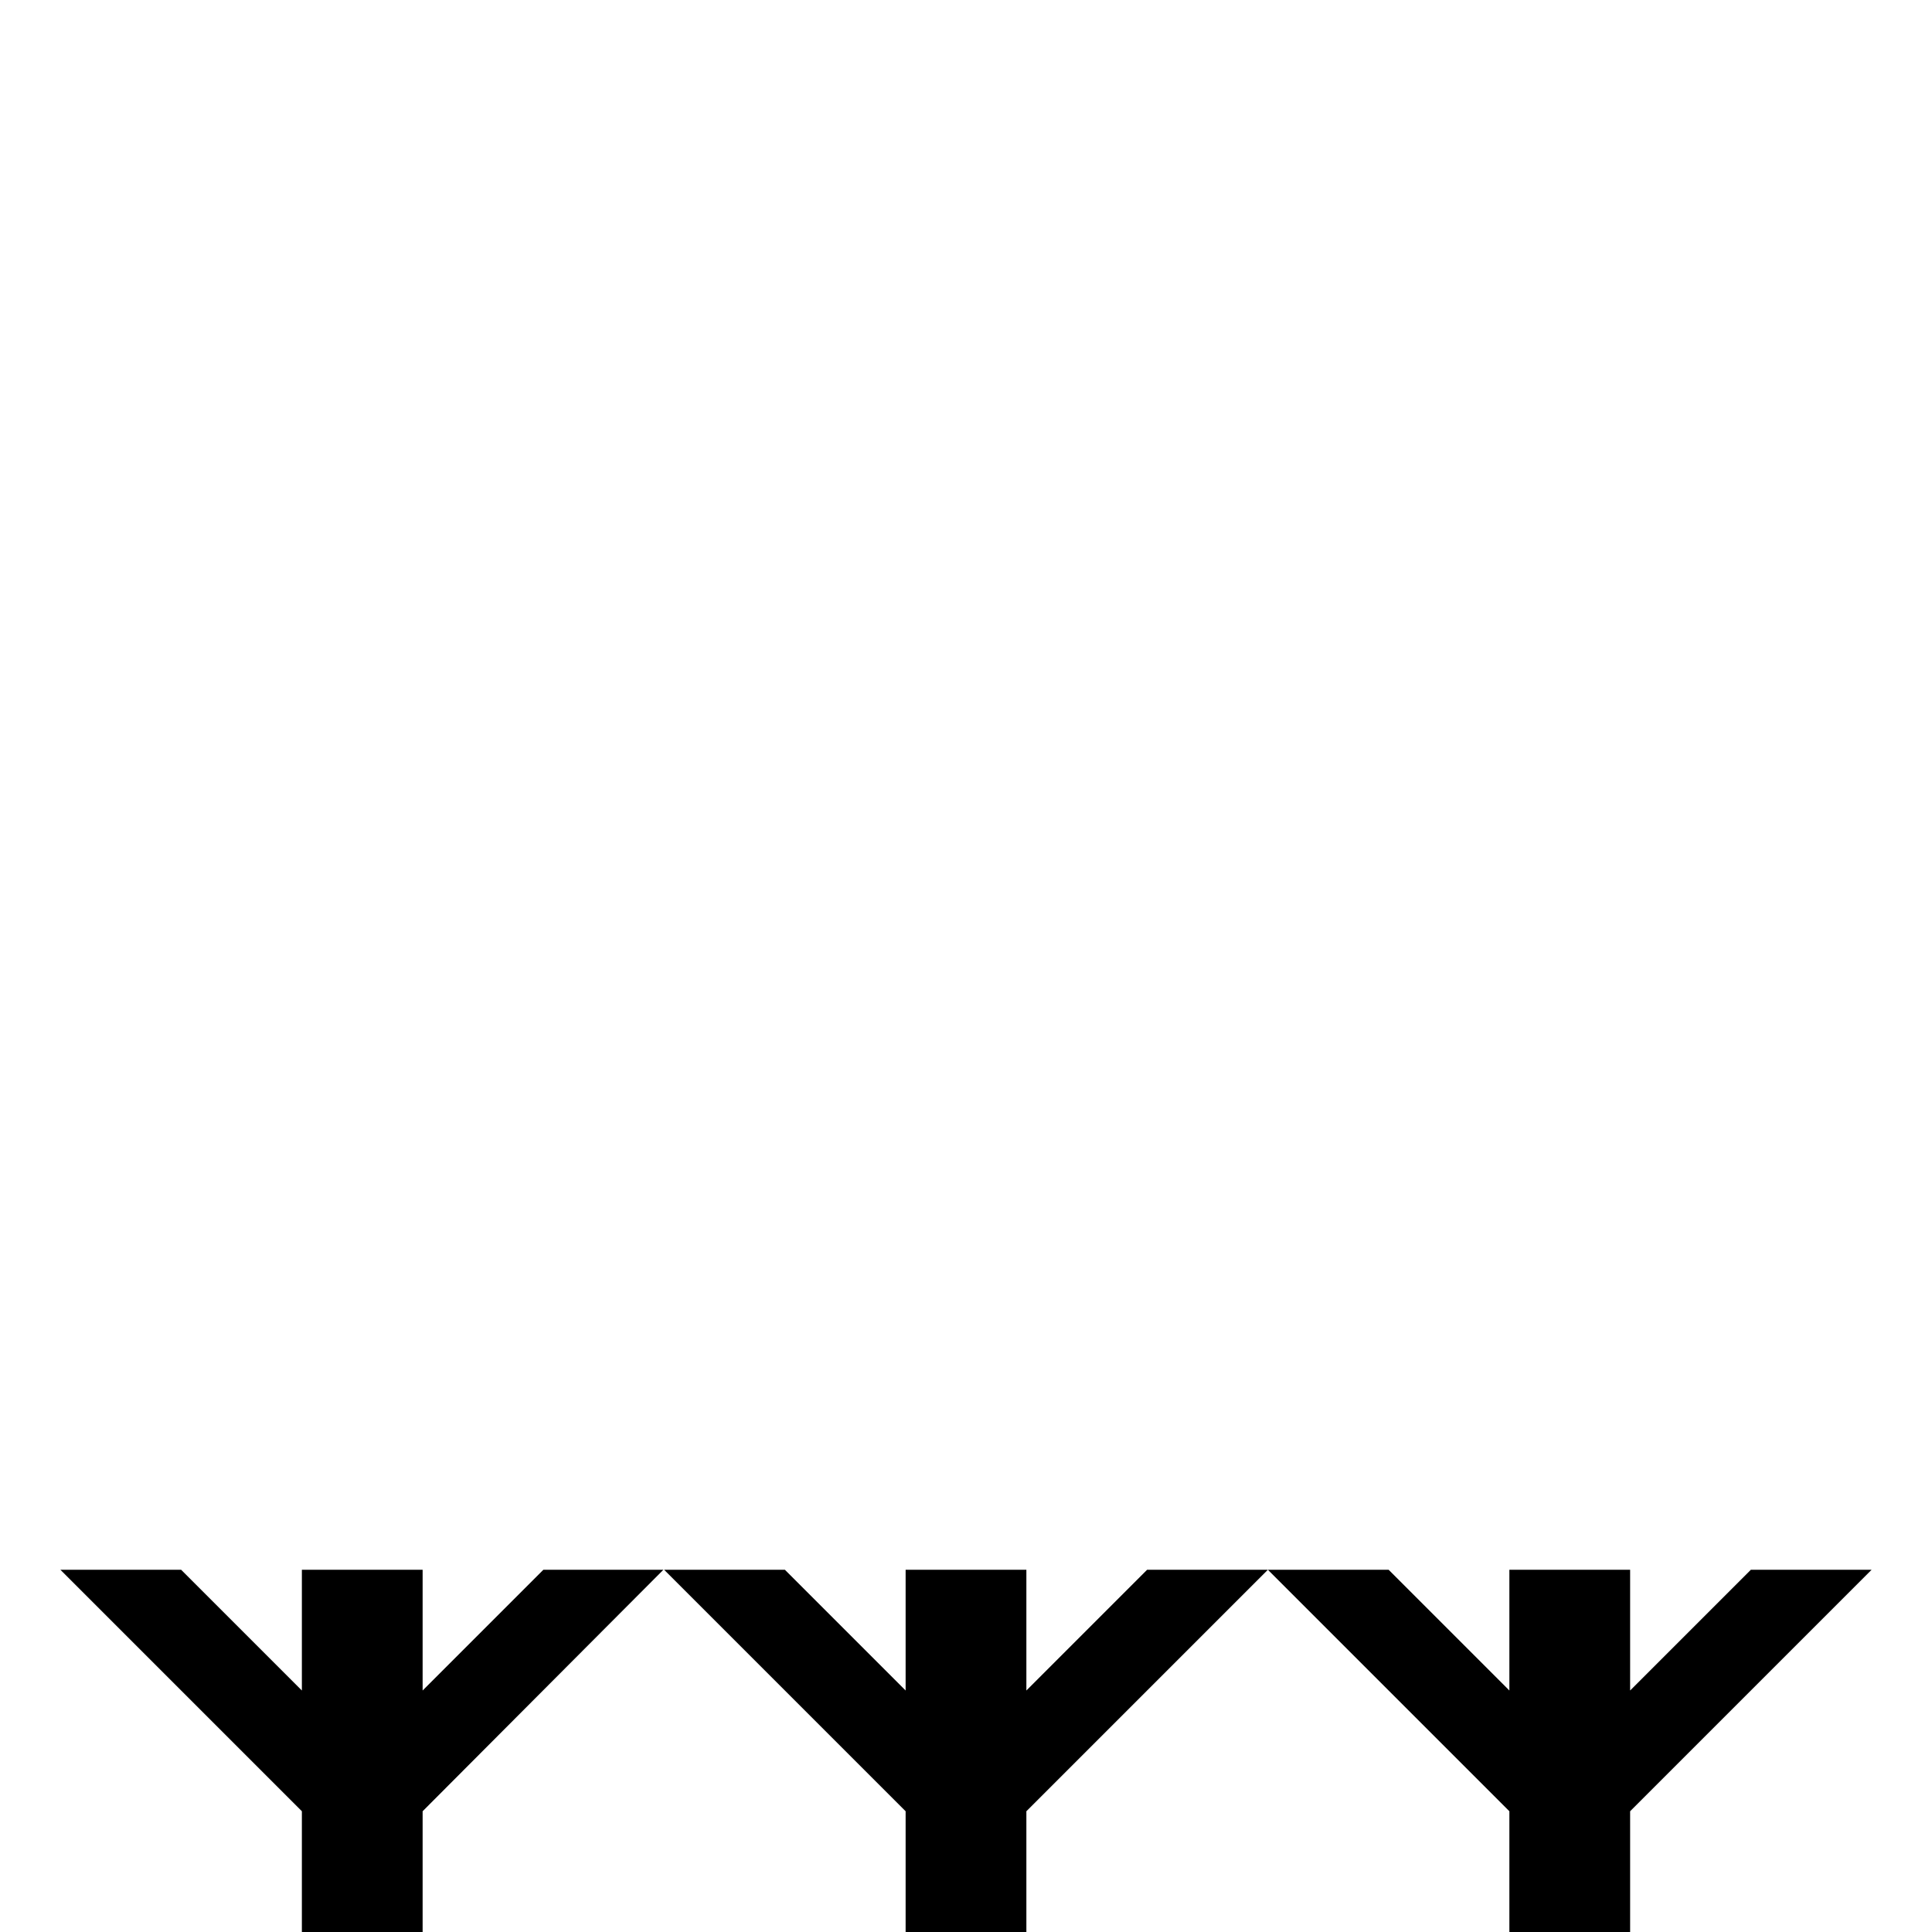
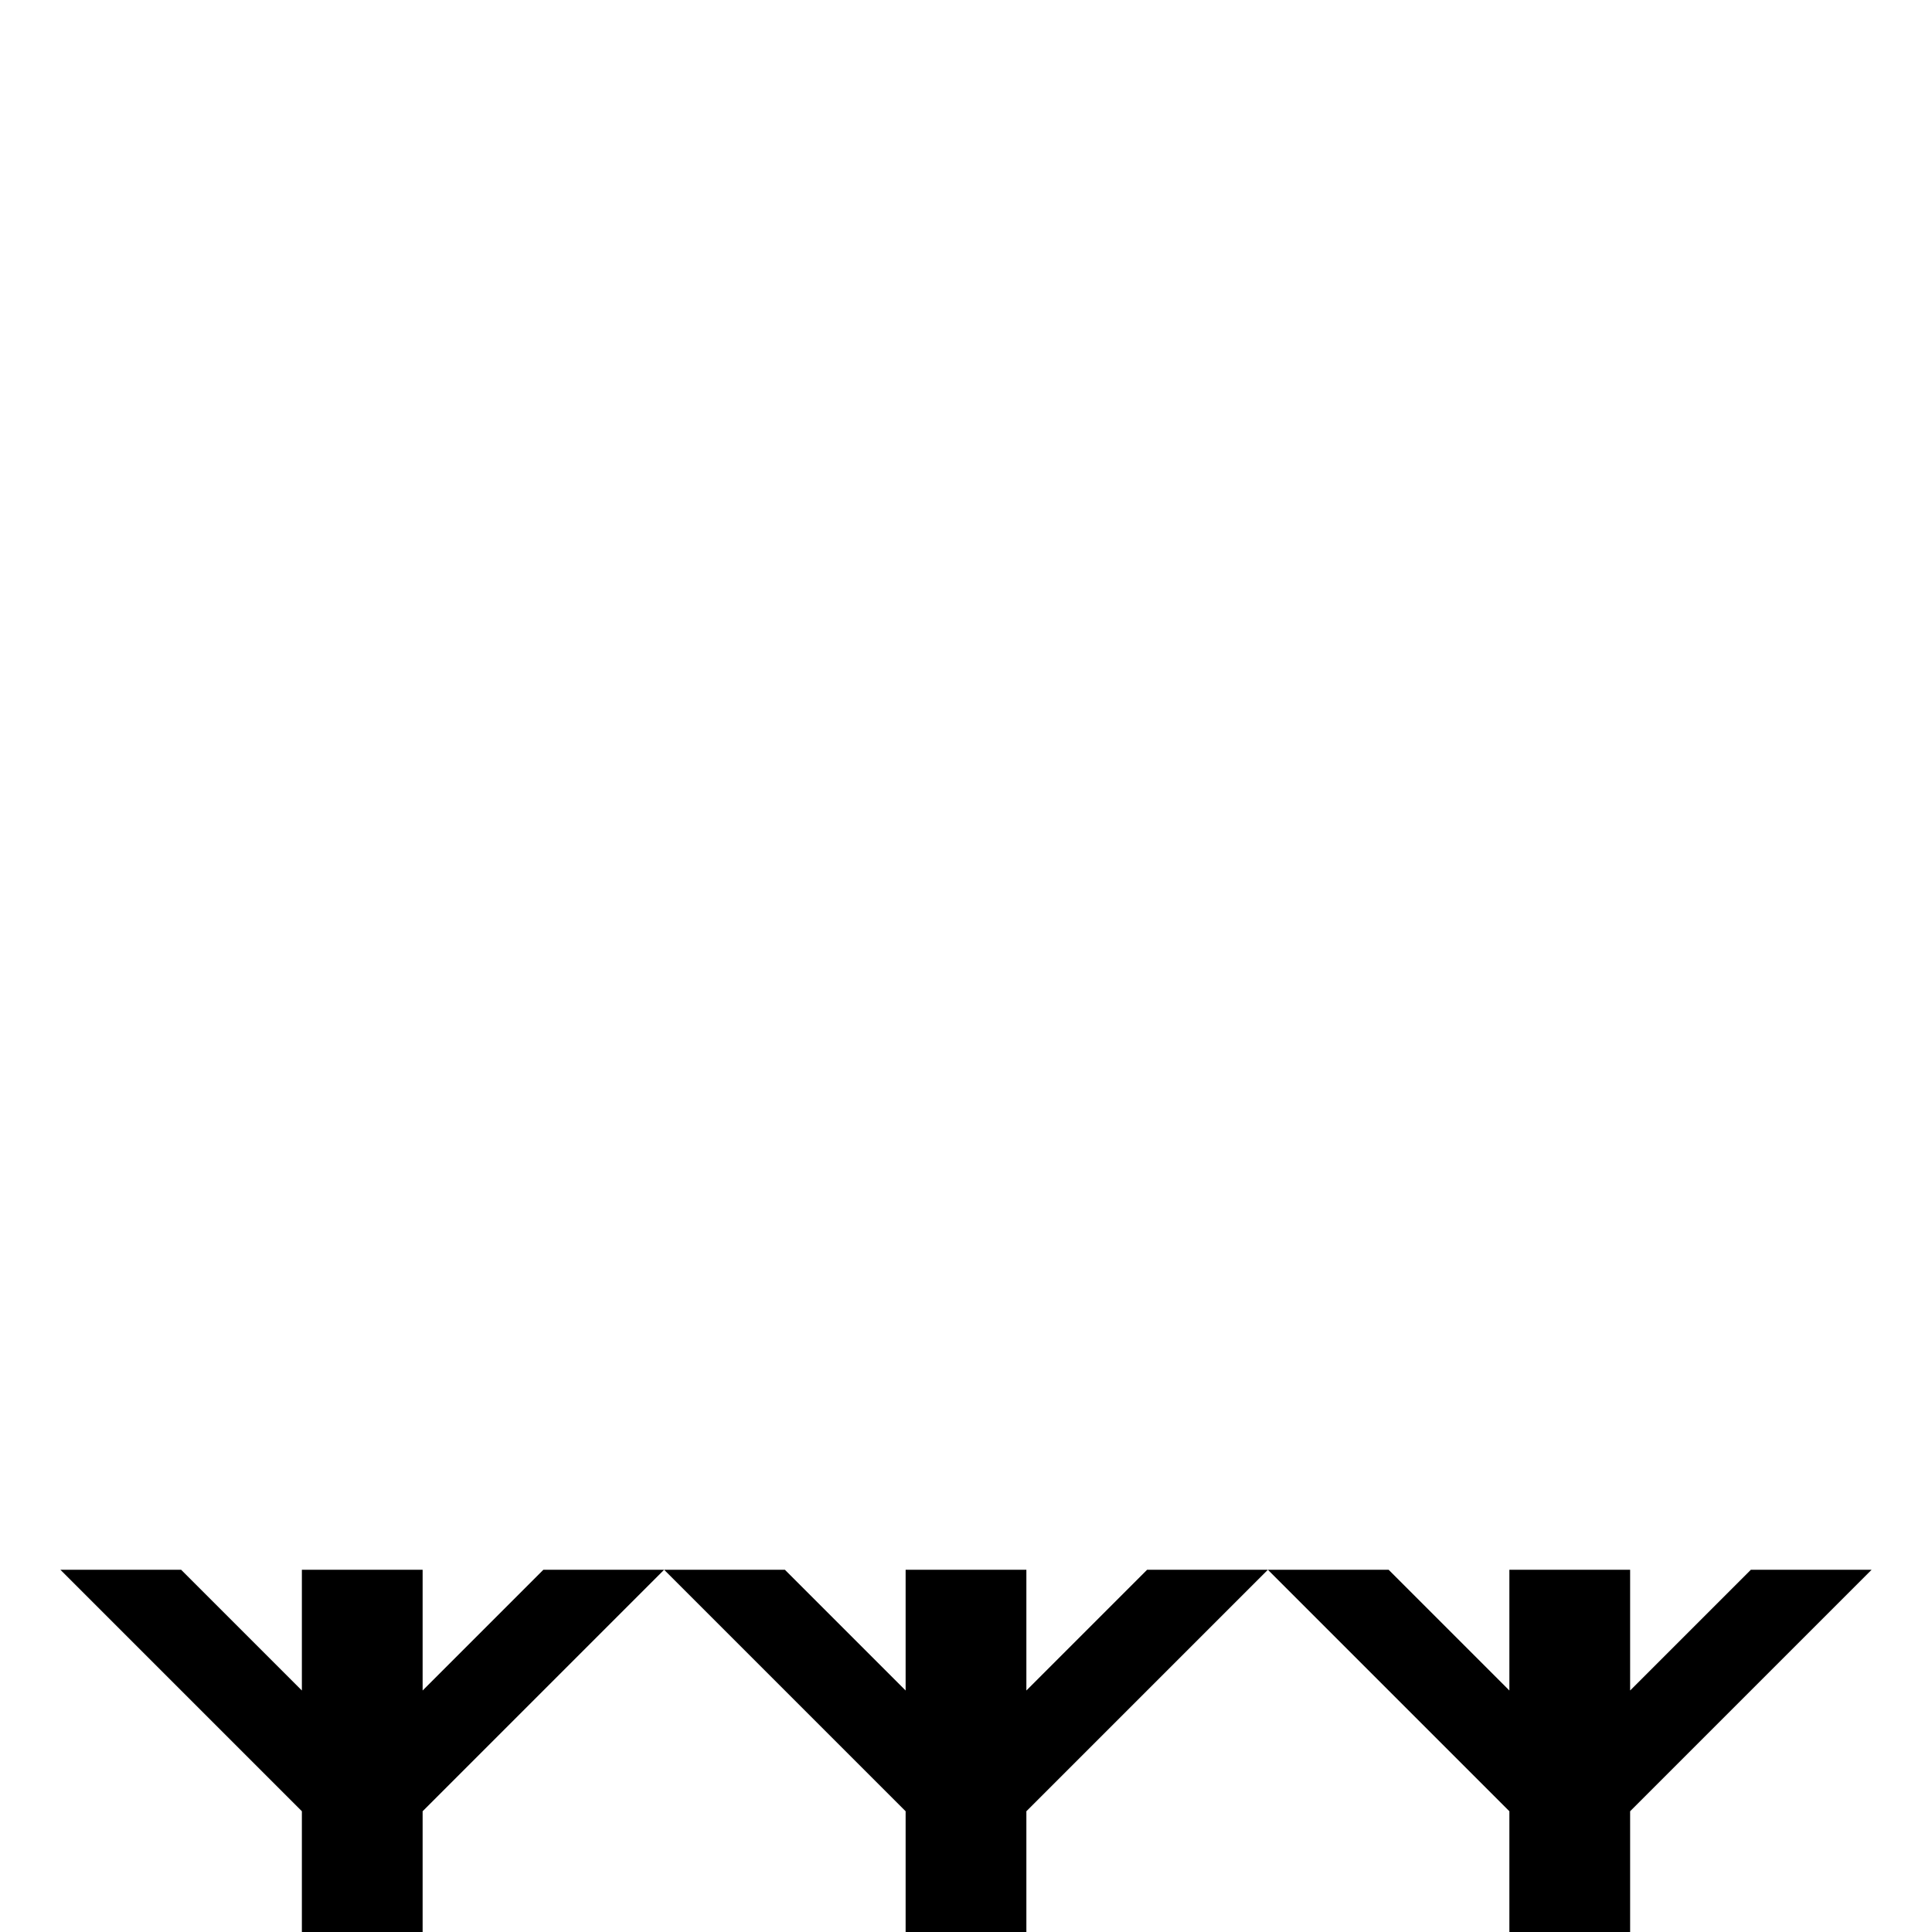
<svg xmlns="http://www.w3.org/2000/svg" width="32" height="32">
-   <path d="M5 26v2l-2-2H1l4 4v2h2v-2l3.988-4H9l-2 2v-2Zm10 0v2l-2-2h-2l4 4v2h2v-2l4-4h-2l-2 2v-2Zm10 0v2l-2-2h-2l4 4v2h2v-2l4-4h-2l-2 2v-2Zm0 0" style="stroke:none;fill-rule:nonzero;fill:#000;fill-opacity:1" />
+   <path d="M5 26v2l-2-2H1l4 4v2h2v-2l4-4H9l-2 2v-2Zm10 0v2l-2-2h-2l4 4v2h2v-2l4-4h-2l-2 2v-2Zm10 0v2l-2-2h-2l4 4v2h2v-2l4-4h-2l-2 2v-2Zm0 0" style="stroke:none;fill-rule:nonzero;fill:#000;fill-opacity:1" />
</svg>
